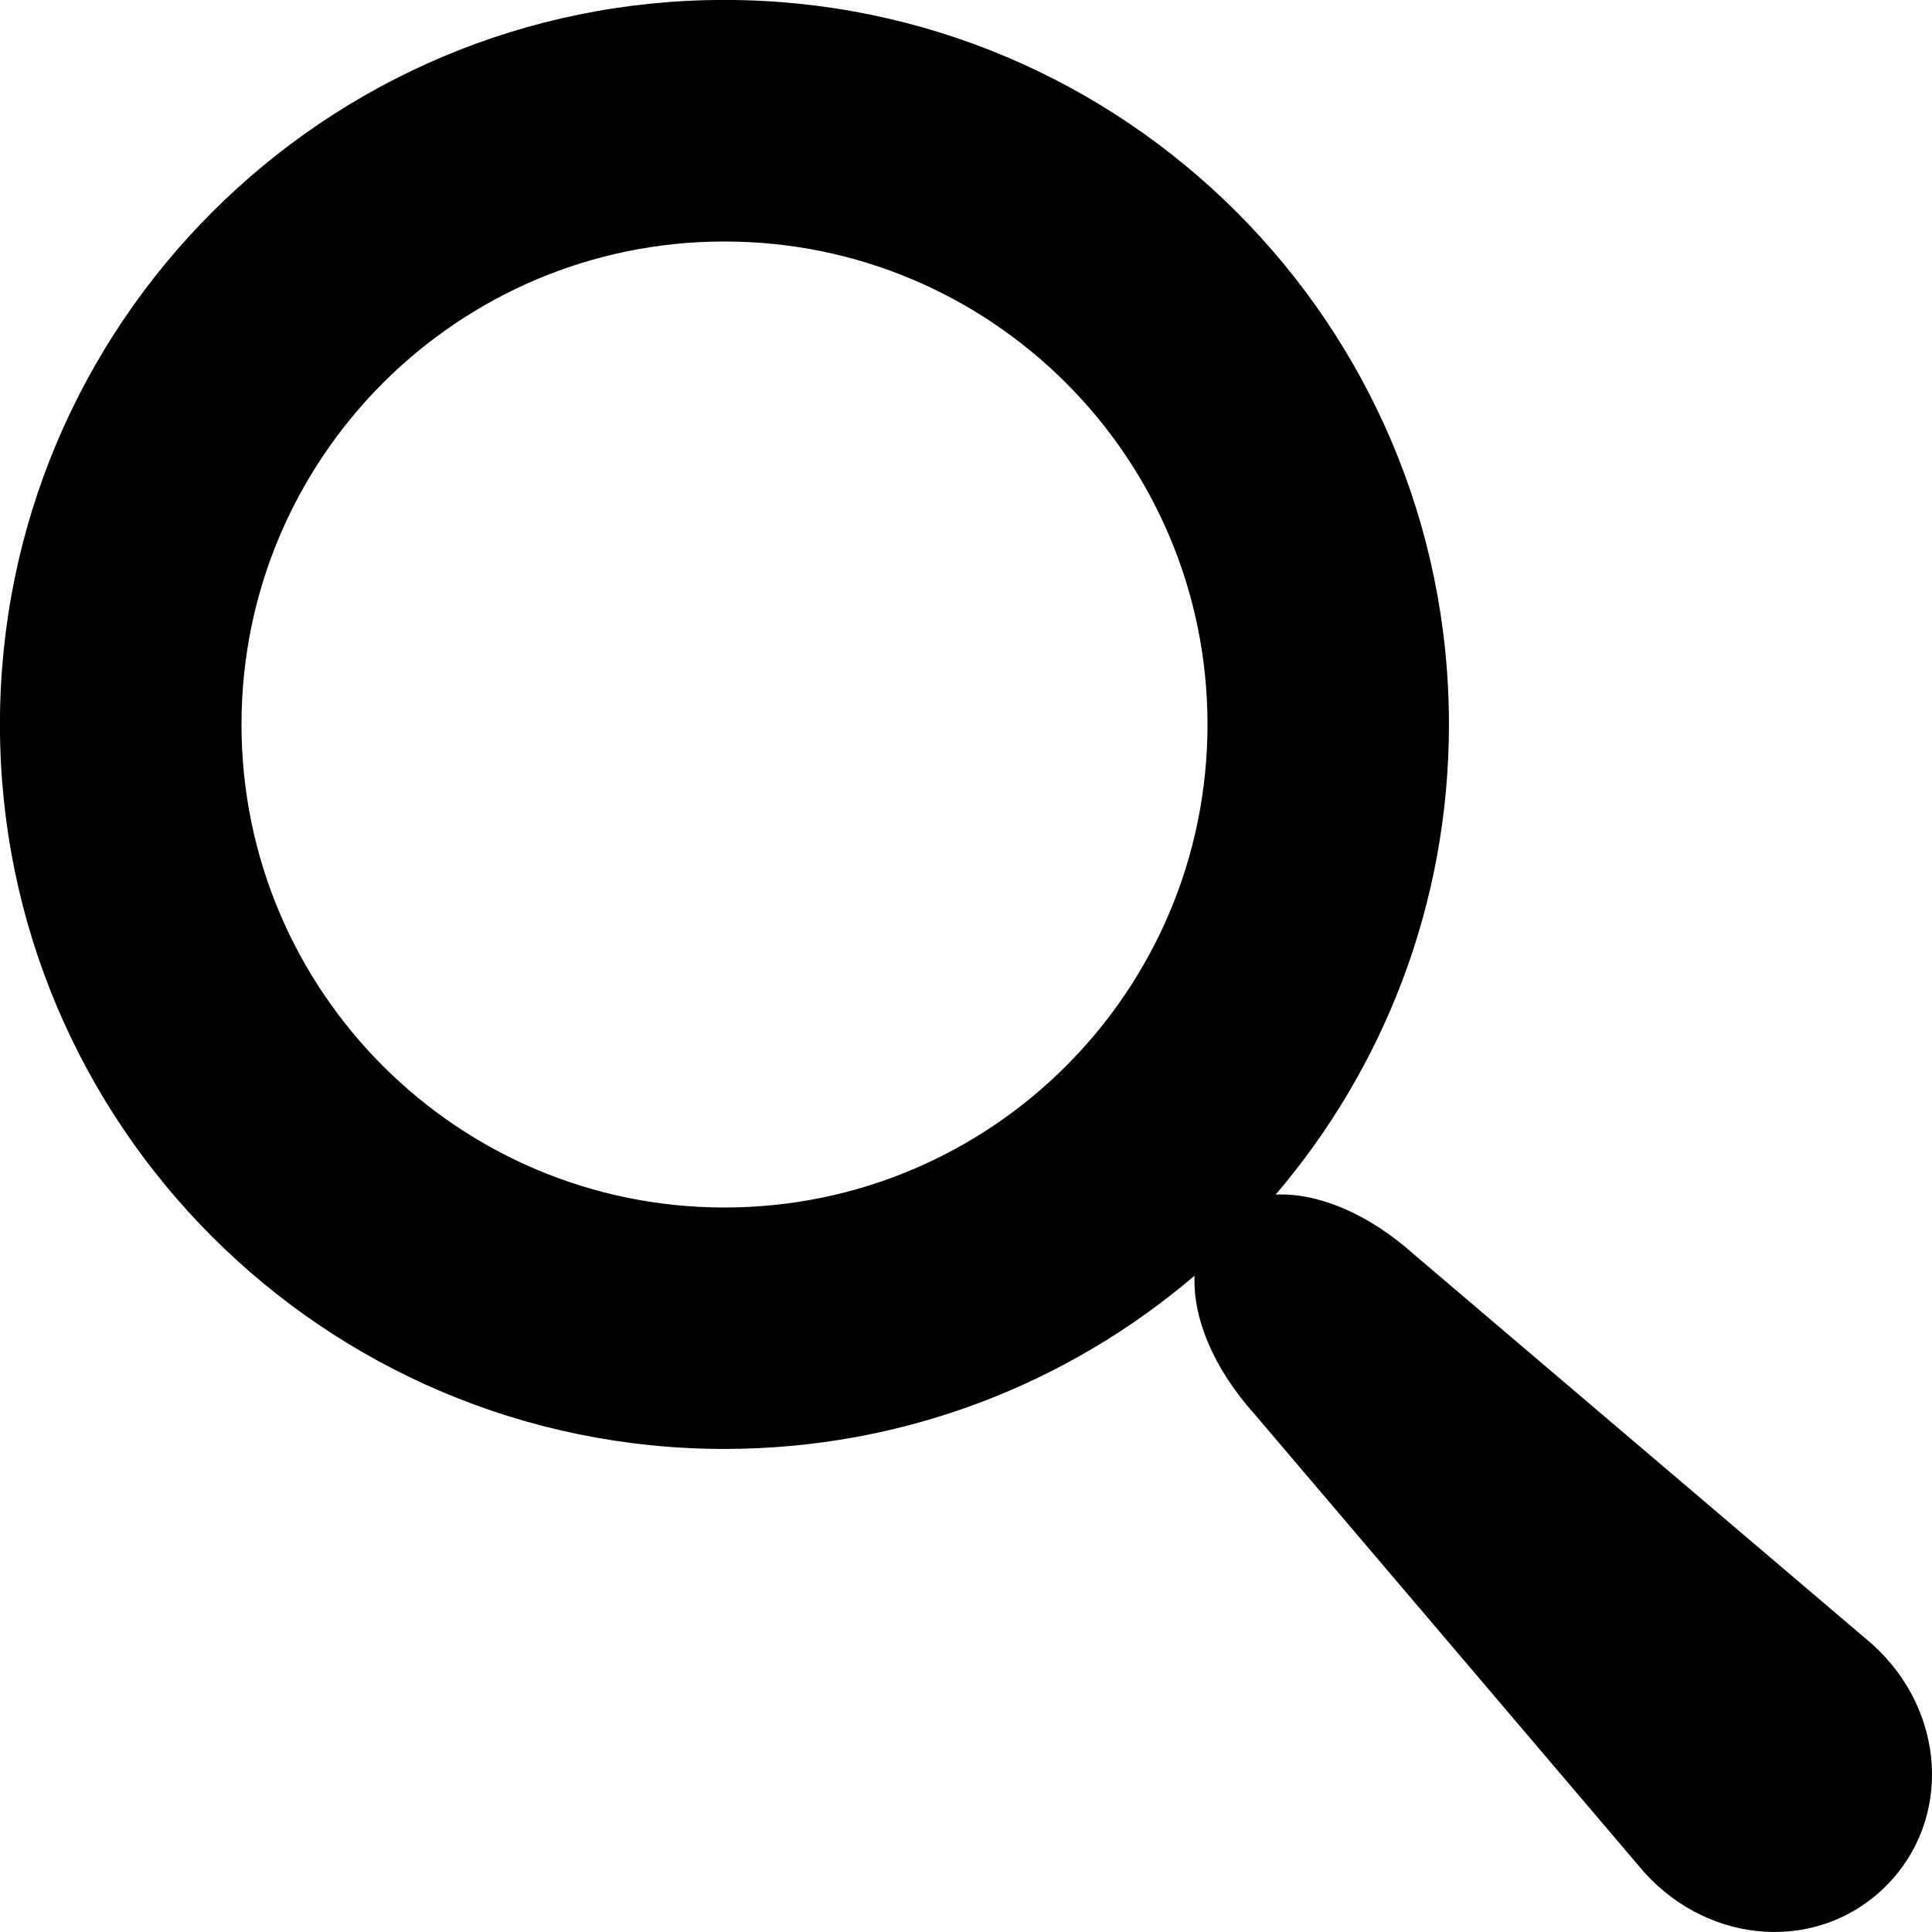
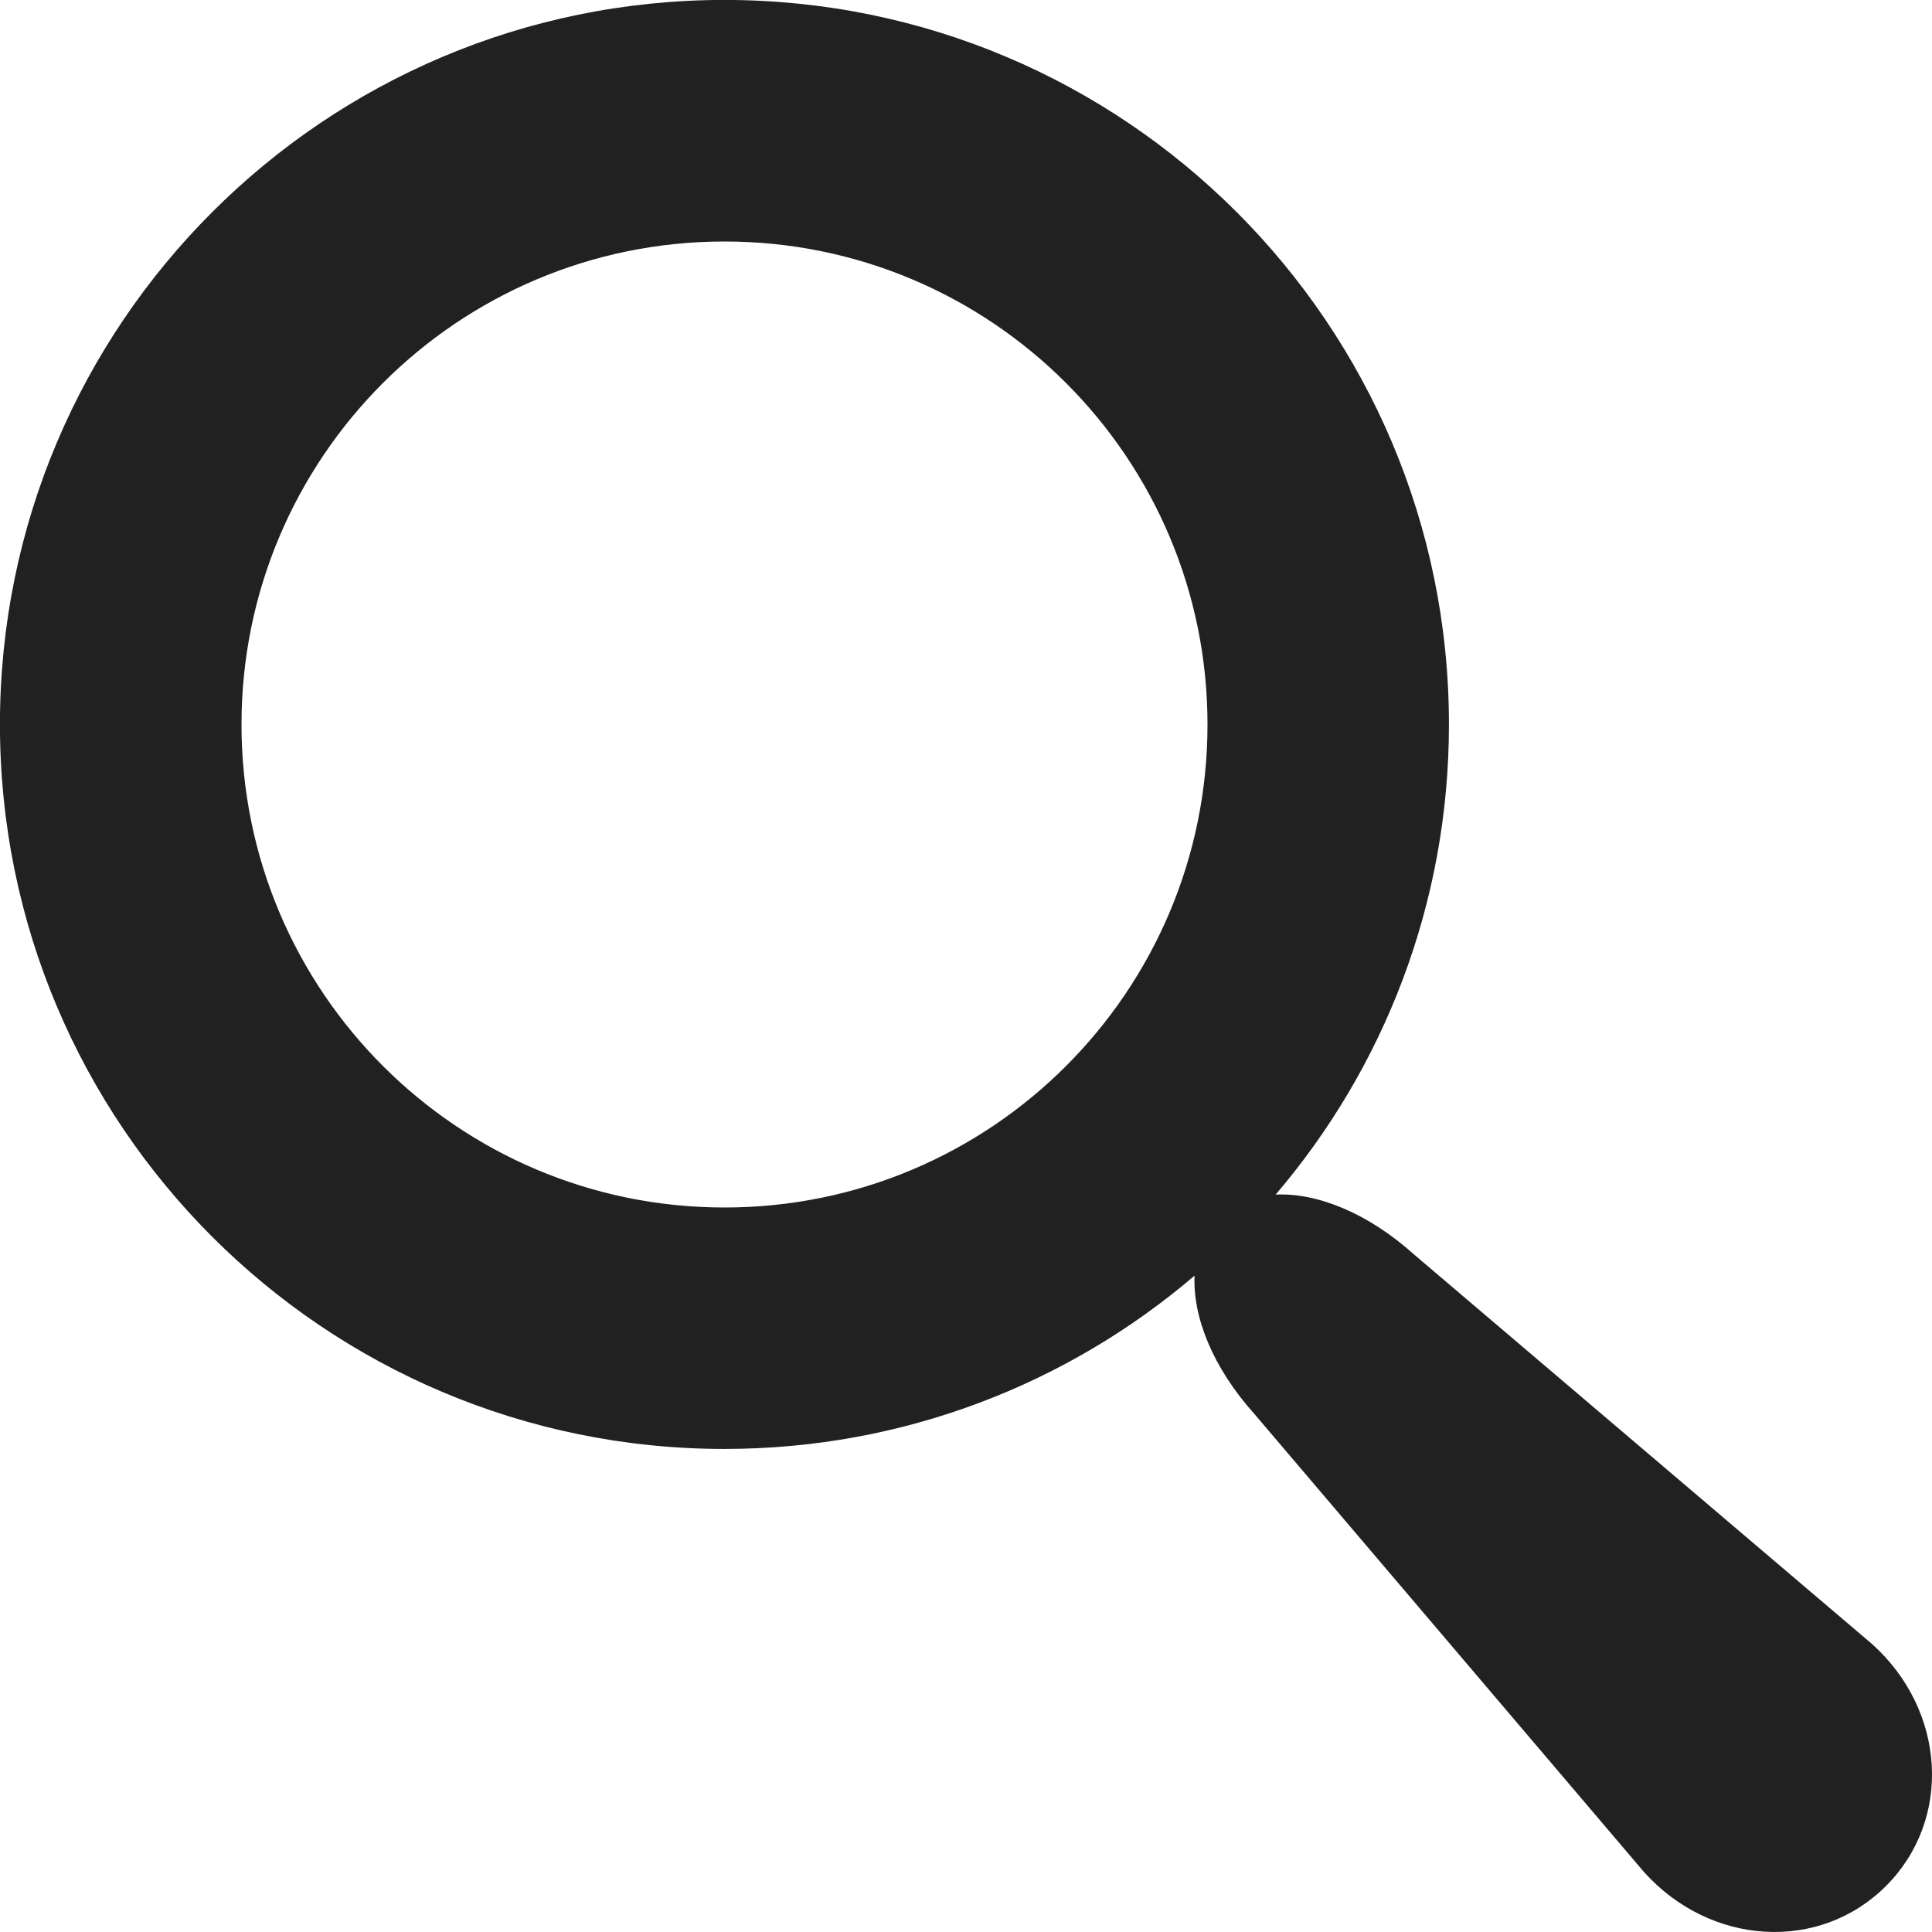
<svg xmlns="http://www.w3.org/2000/svg" version="1.1" width="32" height="32" viewBox="0 0 32 32">
-   <path d="M31.008 27.231l-7.58-6.447c-0.784-0.705-1.622-1.029-2.299-0.998 1.789-2.096 2.87-4.815 2.87-7.787 0-6.627-5.373-12-12-12s-12 5.373-12 12 5.373 12 12 12c2.972 0 5.691-1.081 7.787-2.87-0.031 0.677 0.293 1.515 0.998 2.299l6.447 7.58c1.104 1.226 2.907 1.33 4.007 0.23s0.997-2.903-0.23-4.007zM12 20c-4.418 0-8-3.582-8-8s3.582-8 8-8 8 3.582 8 8-3.582 8-8 8z" />
+   <path fill="#212121" d="M31.008 27.231l-7.58-6.447c-0.784-0.705-1.622-1.029-2.299-0.998 1.789-2.096 2.87-4.815 2.87-7.787 0-6.627-5.373-12-12-12s-12 5.373-12 12 5.373 12 12 12c2.972 0 5.691-1.081 7.787-2.87-0.031 0.677 0.293 1.515 0.998 2.299l6.447 7.58c1.104 1.226 2.907 1.33 4.007 0.23s0.997-2.903-0.23-4.007zM12 20c-4.418 0-8-3.582-8-8s3.582-8 8-8 8 3.582 8 8-3.582 8-8 8z" />
</svg>
